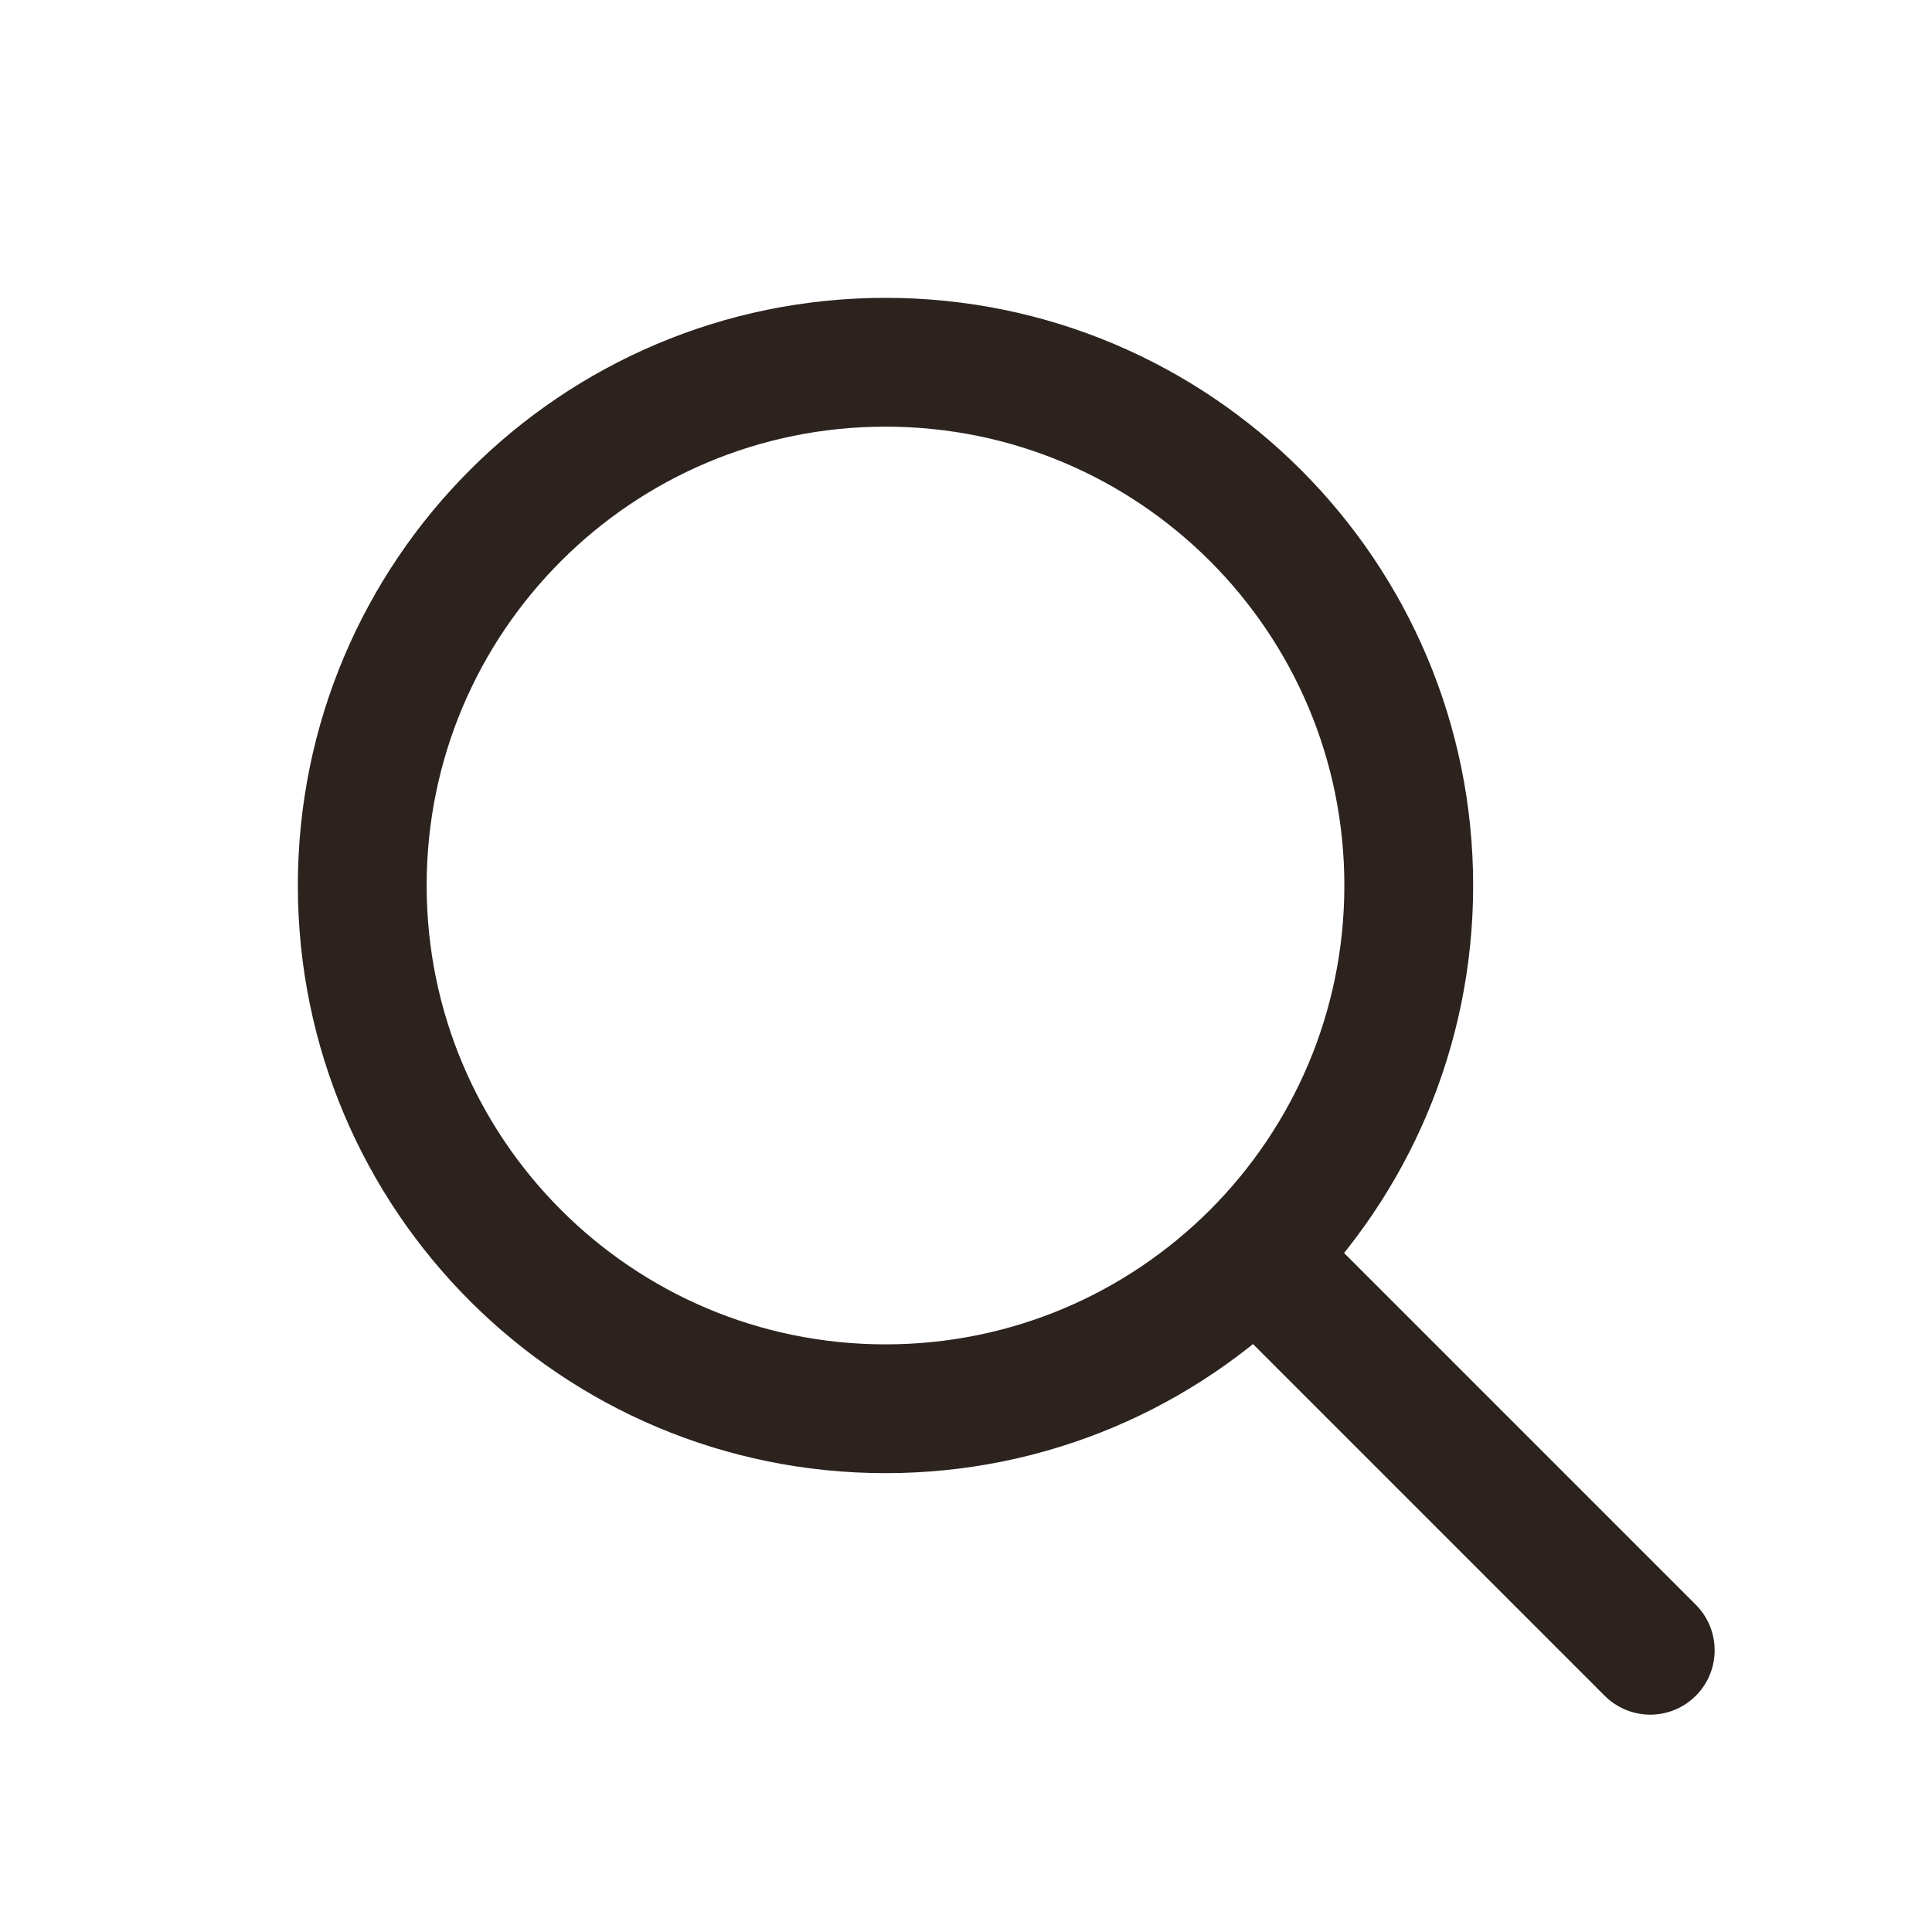
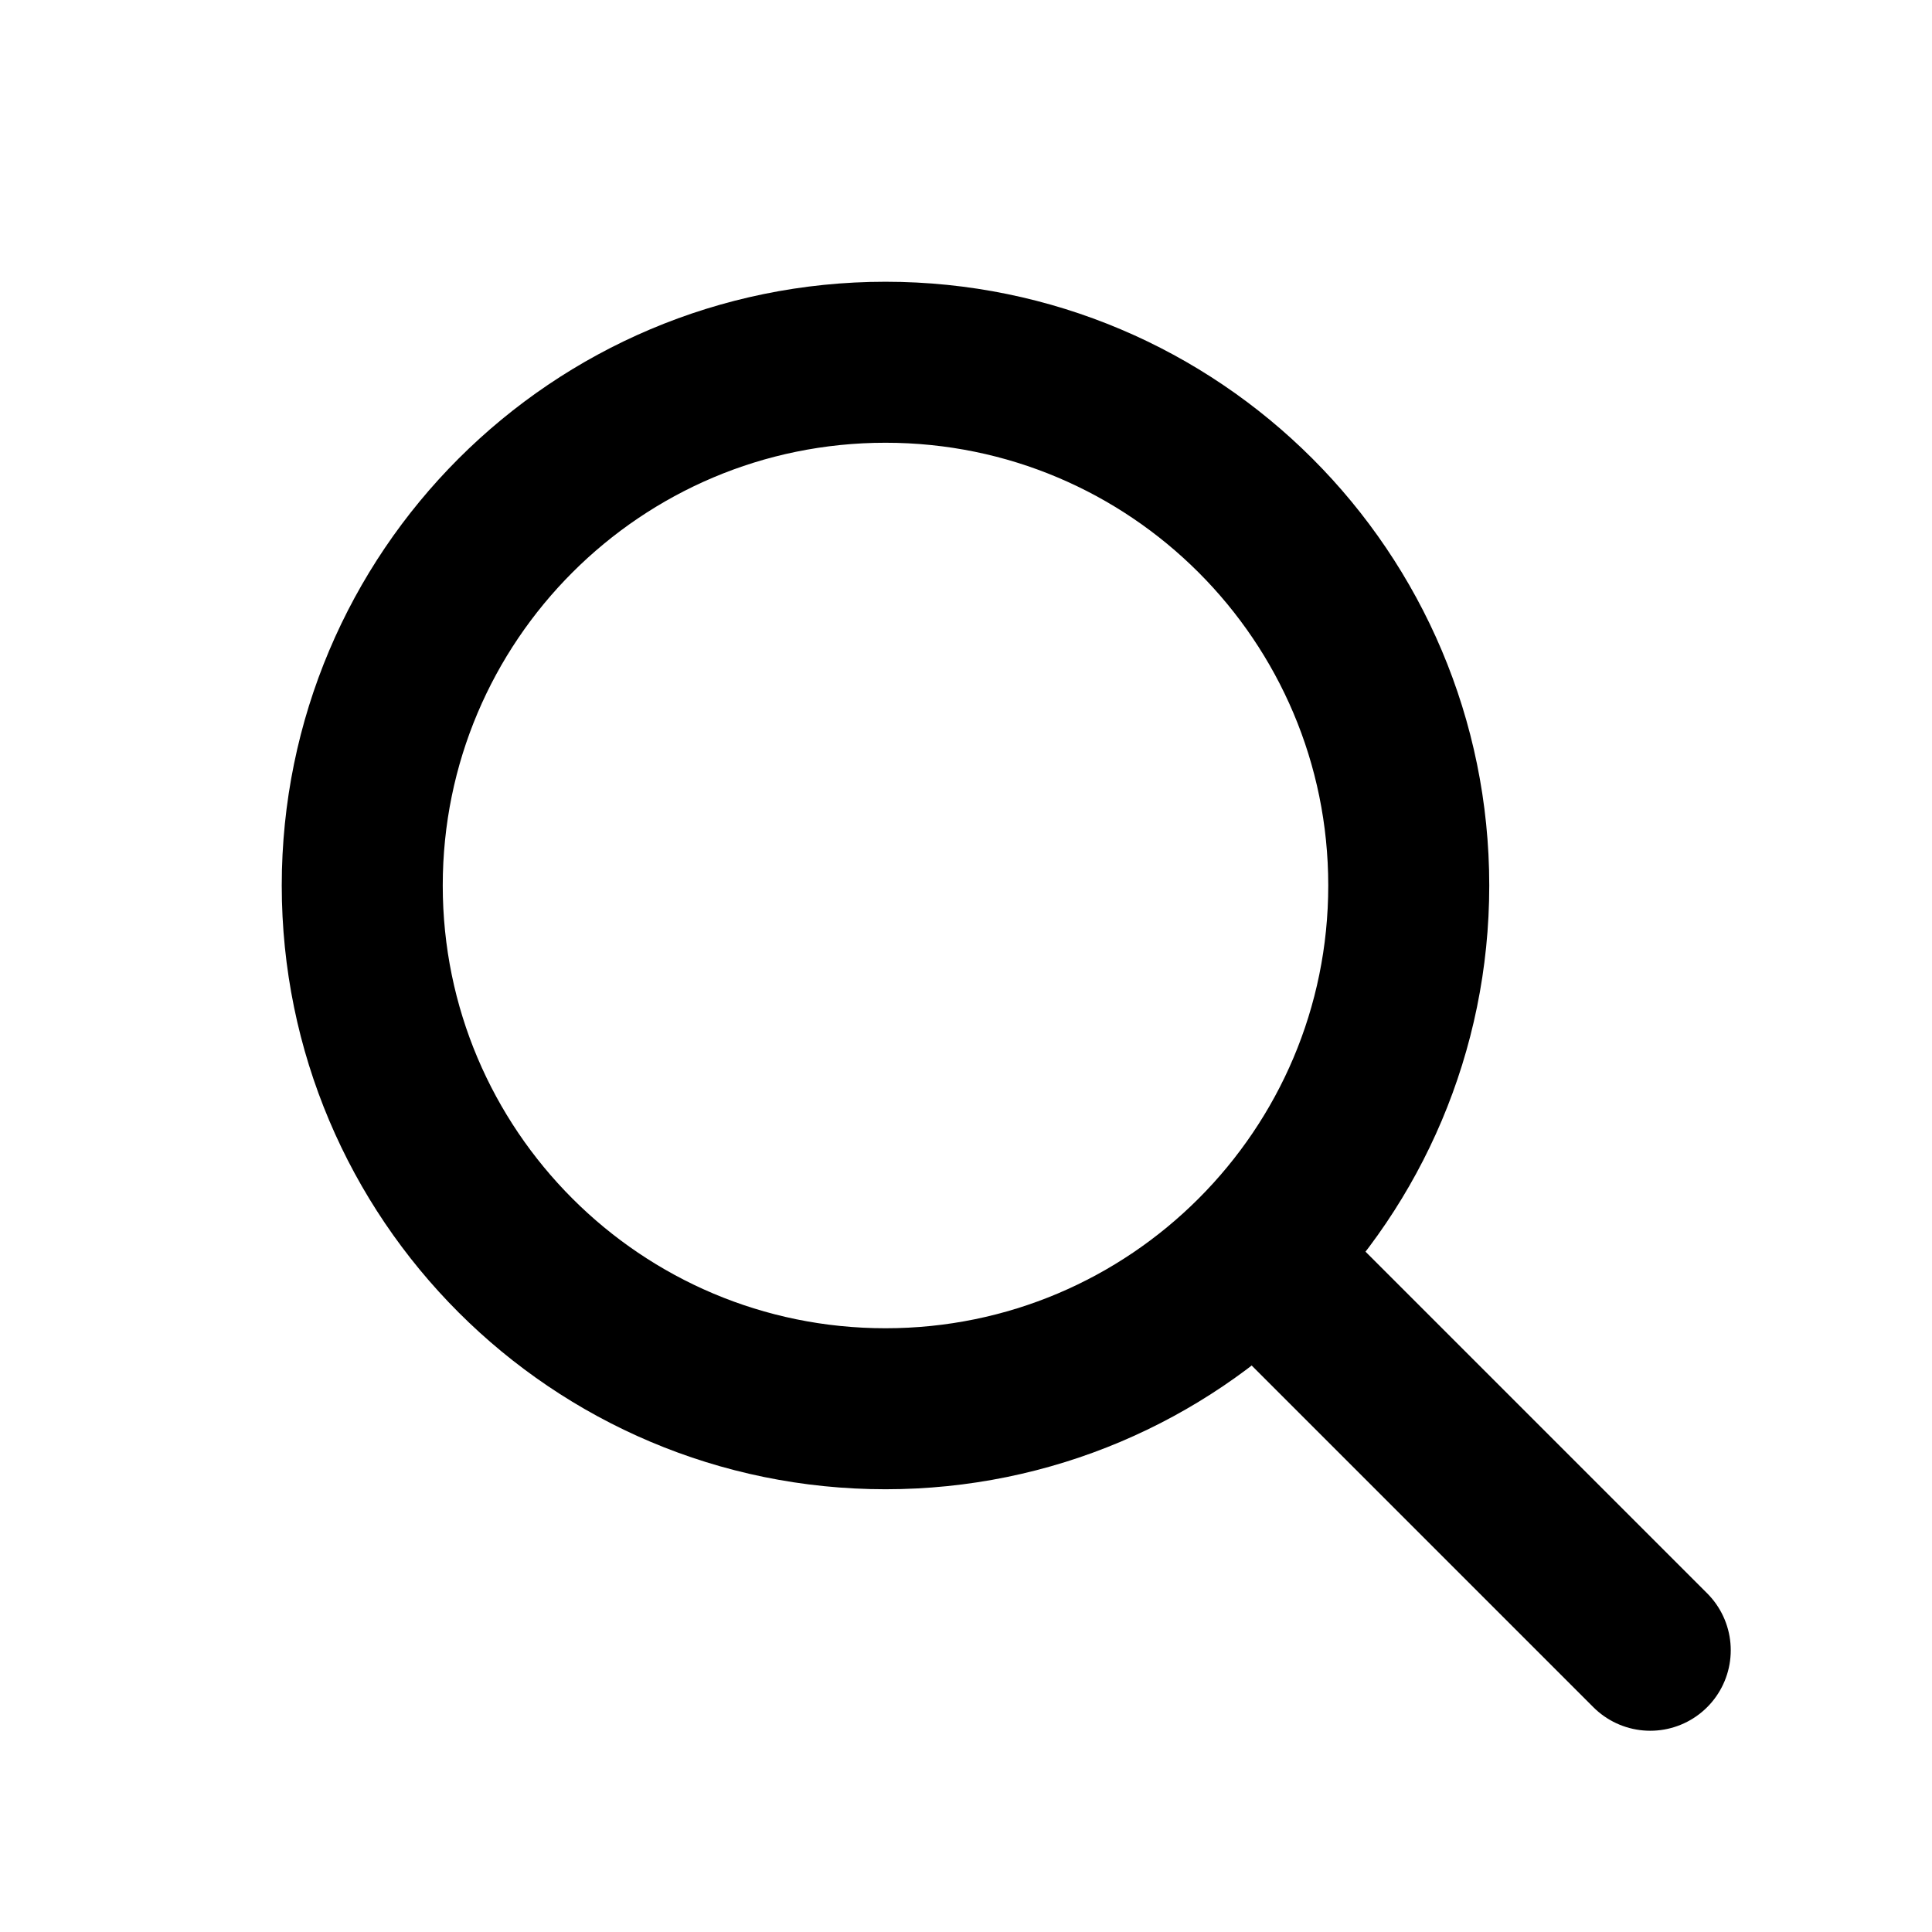
- <svg xmlns="http://www.w3.org/2000/svg" viewBox="0 0 24 24" width="24" height="24" fill="none" stroke="#2C221E" stroke-width="1.6" stroke-linecap="round" stroke-linejoin="round">
+ <svg xmlns="http://www.w3.org/2000/svg" viewBox="0 0 24 24" width="24" height="24" fill="none" stroke="currentColor" stroke-width="2" stroke-linecap="round" stroke-linejoin="round">
  <circle cx="11" cy="11" r="6.5" />
  <path d="M16 16l4.5 4.5" />
</svg>
